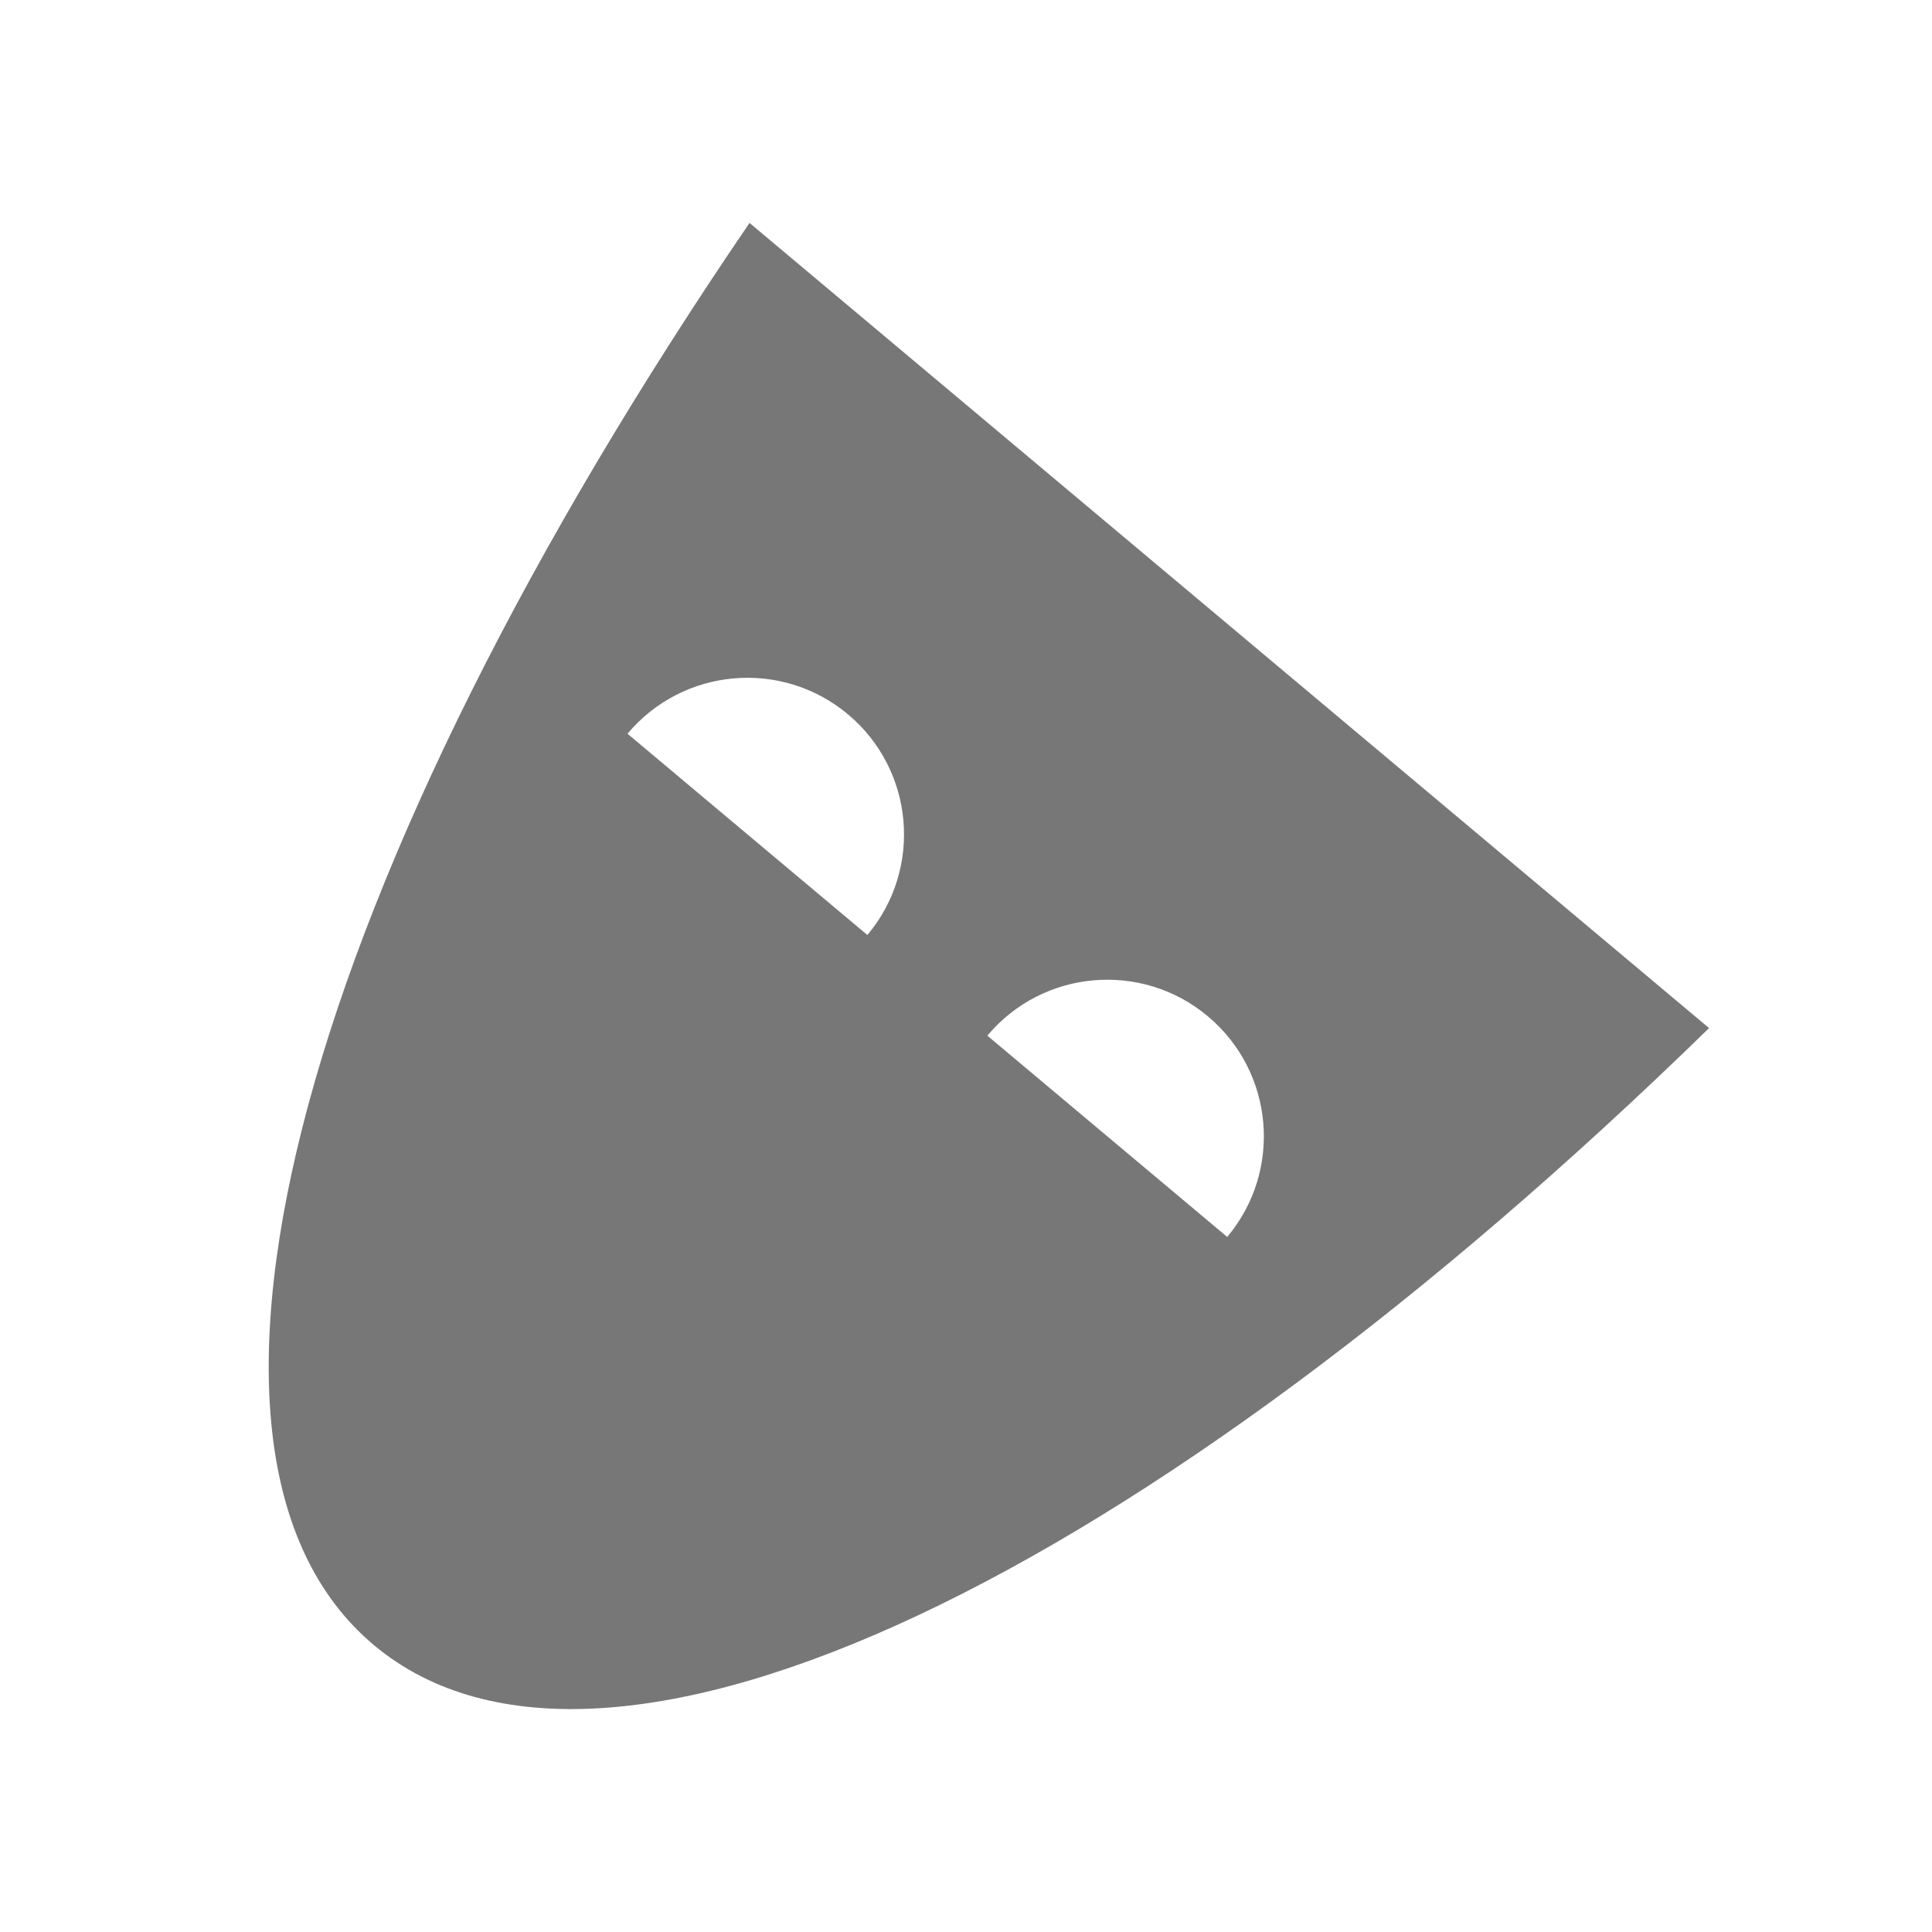
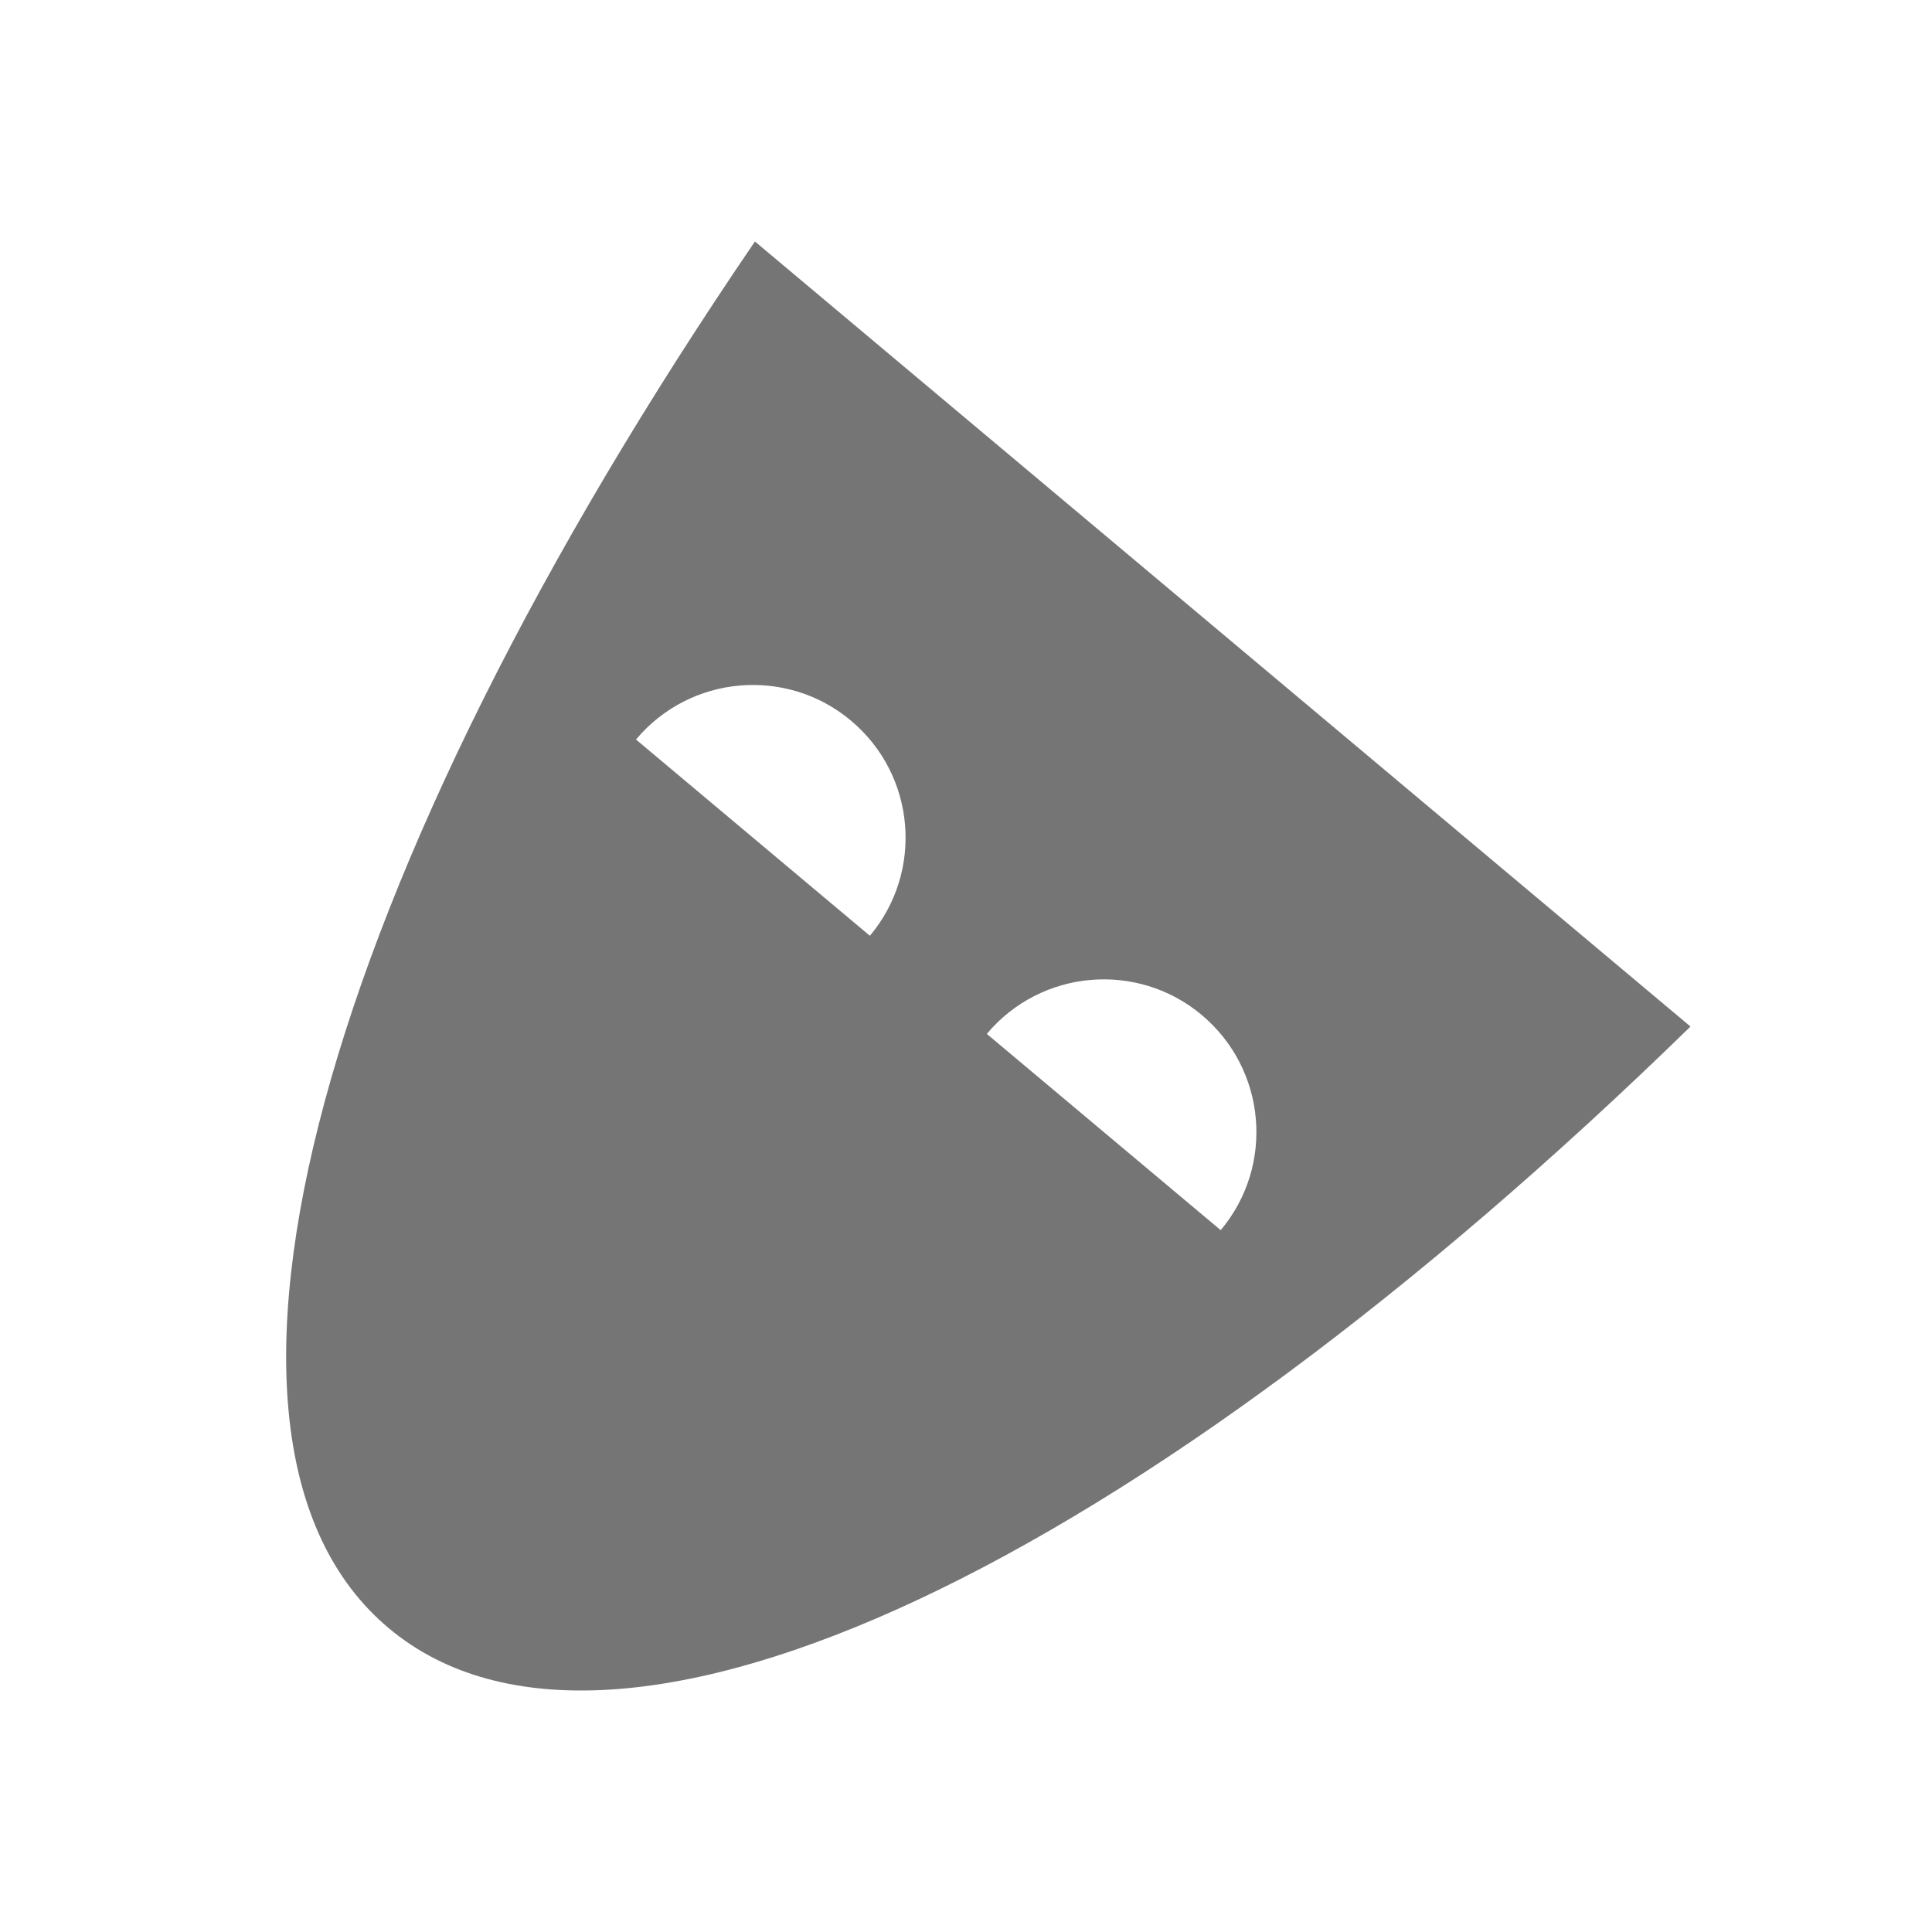
- <svg xmlns="http://www.w3.org/2000/svg" width="260" height="260" id="svg4682" version="1.1">
+ <svg xmlns="http://www.w3.org/2000/svg" width="48" height="48" id="svg4682" version="1.1">
  <defs id="defs4684" />
-   <g id="layer1" transform="translate(0,-792.3622)">
-     <path id="path6722" d="M 100.867,822.362 C 41.216,909.842 19.049,987.516 50.306,1013.743 81.563,1039.971 154.207,1004.653 230,930.717 L 100.867,822.362 z m 13.265,66.144 c 8.915,7.48 10.078,20.771 2.597,29.686 L 84.446,891.104 c 7.48,-8.915 20.771,-10.078 29.686,-2.597 z m 48.425,40.633 c 8.915,7.48 10.078,20.771 2.597,29.686 l -32.283,-27.089 c 7.48,-8.915 20.771,-10.078 29.686,-2.597 z" style="fill:#777777;fill-opacity:1;stroke:none" />
+   <g id="layer1" transform="translate(0,-1004.362)">
+     <path id="path6722" d="M 18.756,1010.362 C 8.019,1026.109 4.029,1040.09 9.655,1044.811 15.281,1049.532 28.357,1043.175 42,1029.866 Z m 2.388,11.906 c 1.605,1.346 1.814,3.739 0.468,5.343 l -5.811,-4.876 c 1.346,-1.605 3.739,-1.814 5.343,-0.468 z m 8.716,7.314 c 1.605,1.347 1.814,3.739 0.468,5.343 l -5.811,-4.876 c 1.346,-1.605 3.739,-1.814 5.343,-0.468 z" style="fill:#757575;fill-opacity:1;stroke:none;stroke-width:0.18" />
  </g>
</svg>
